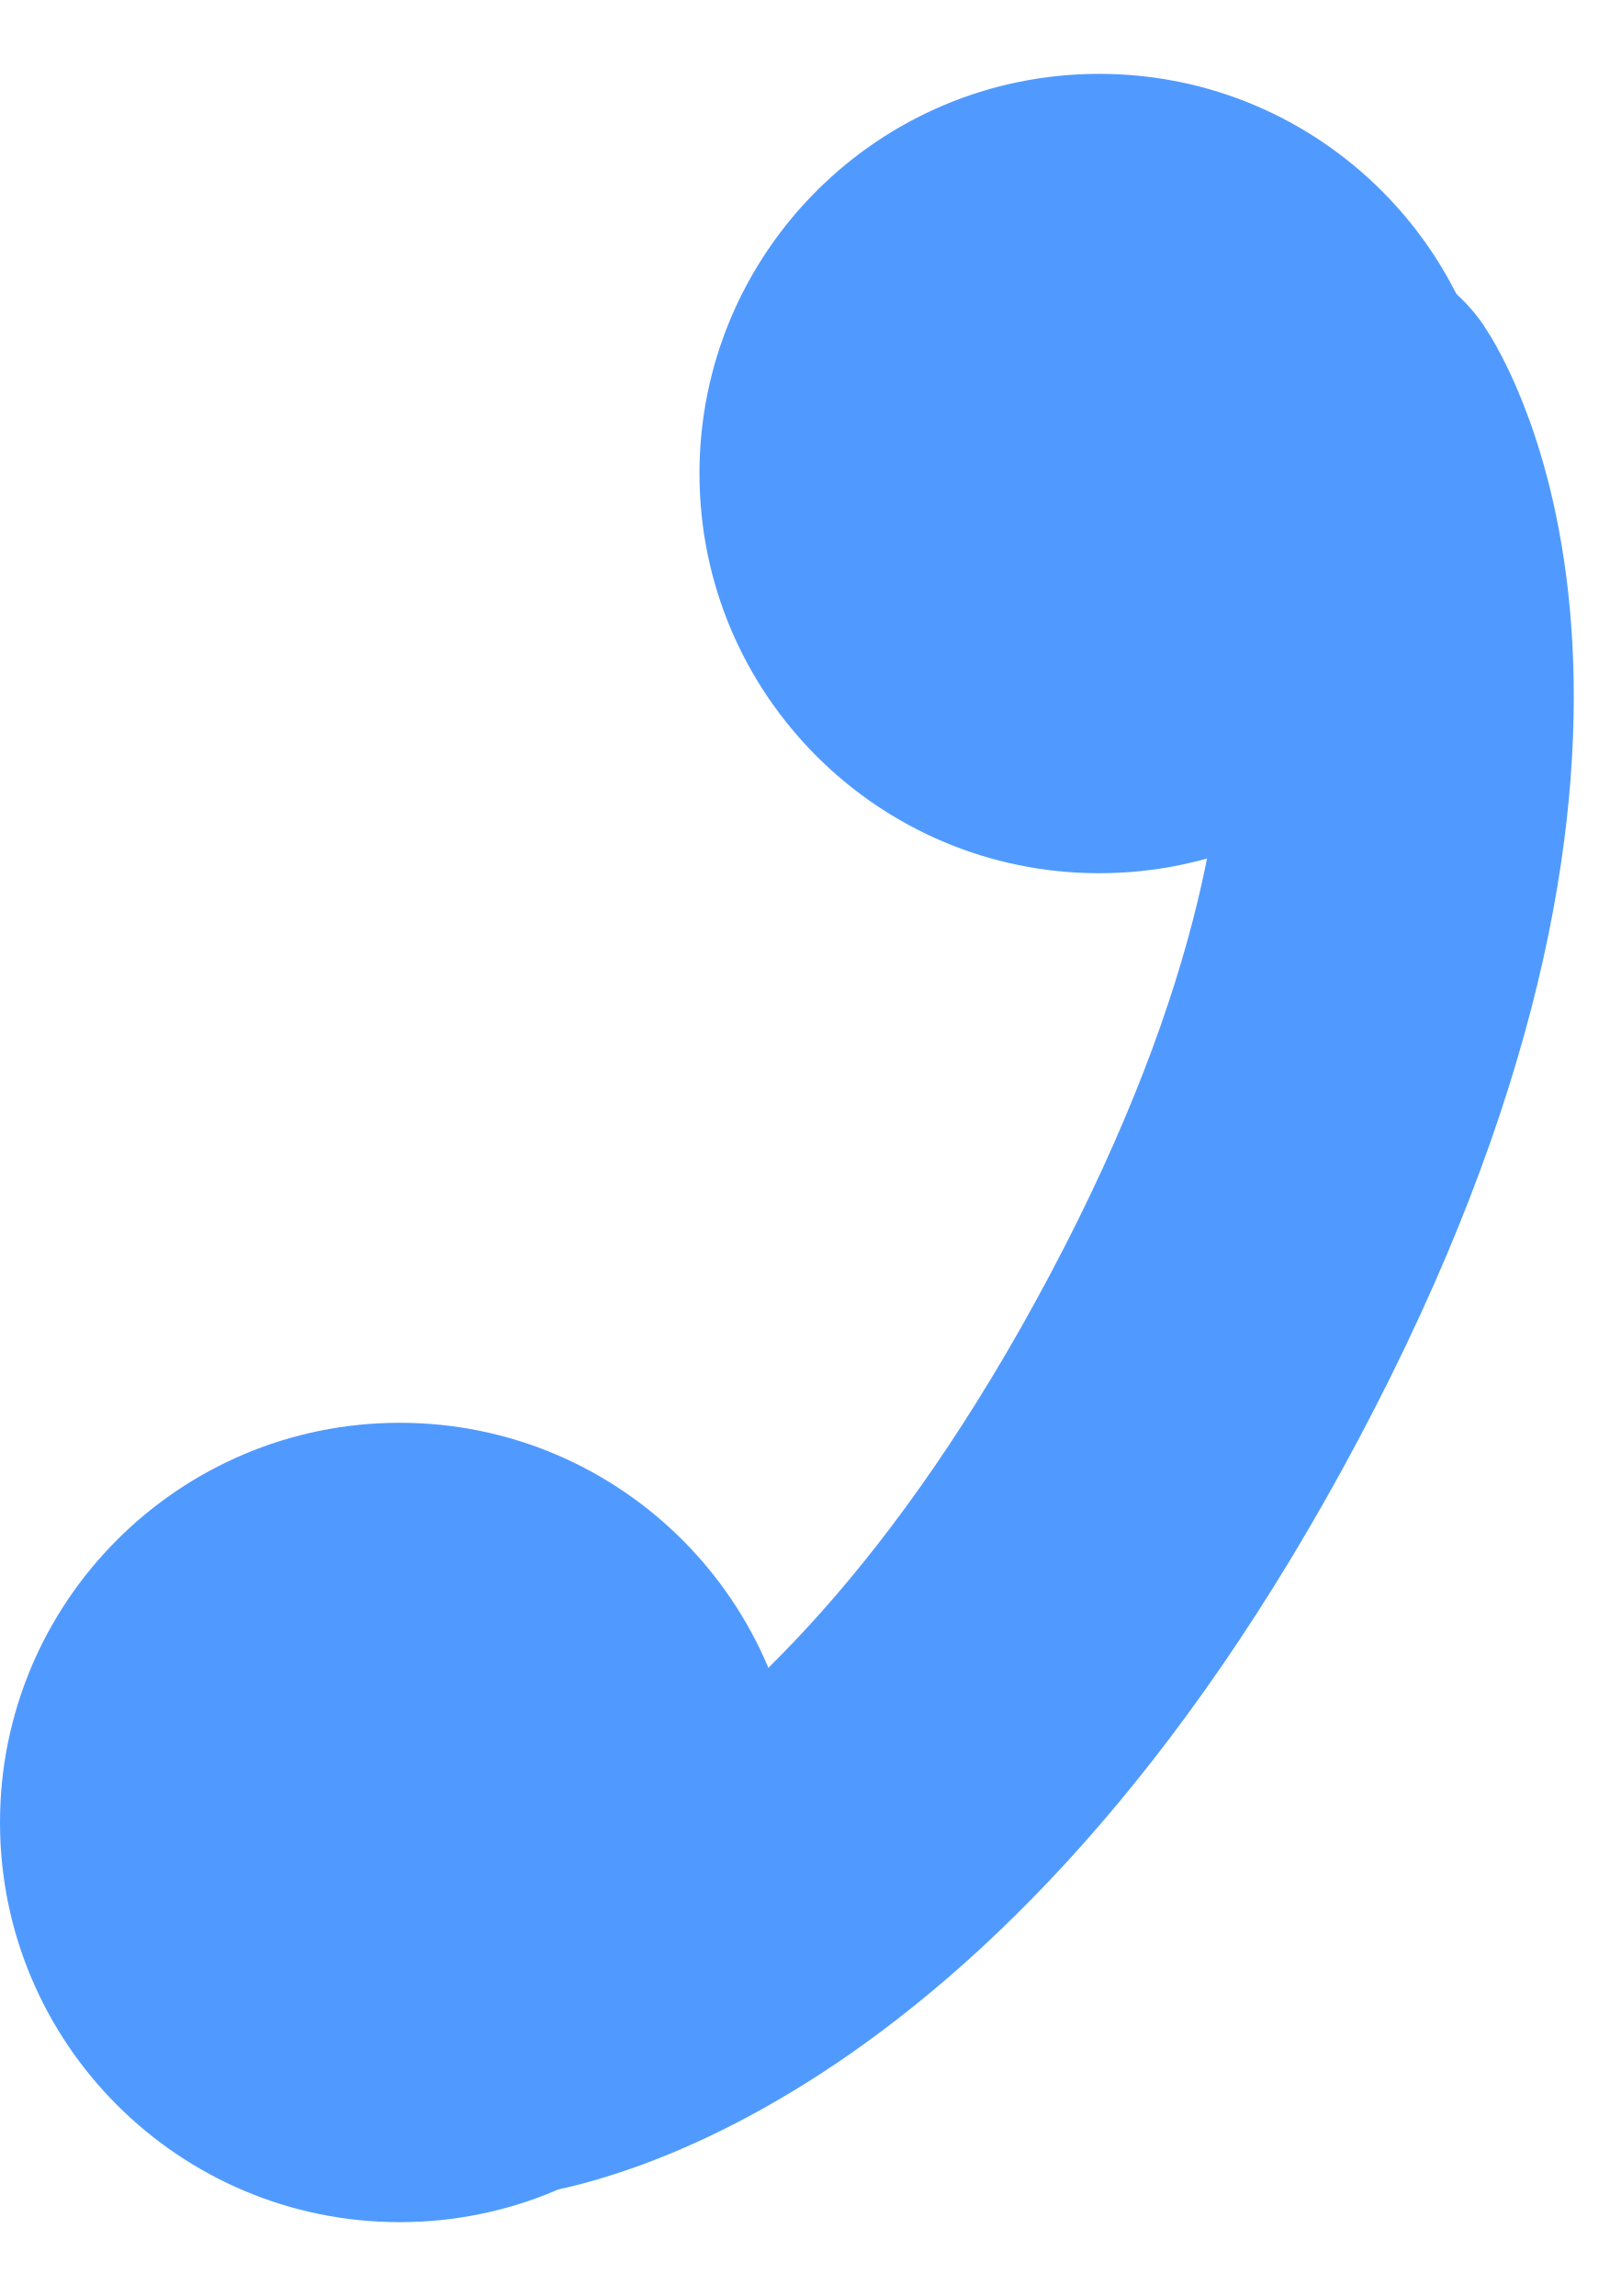
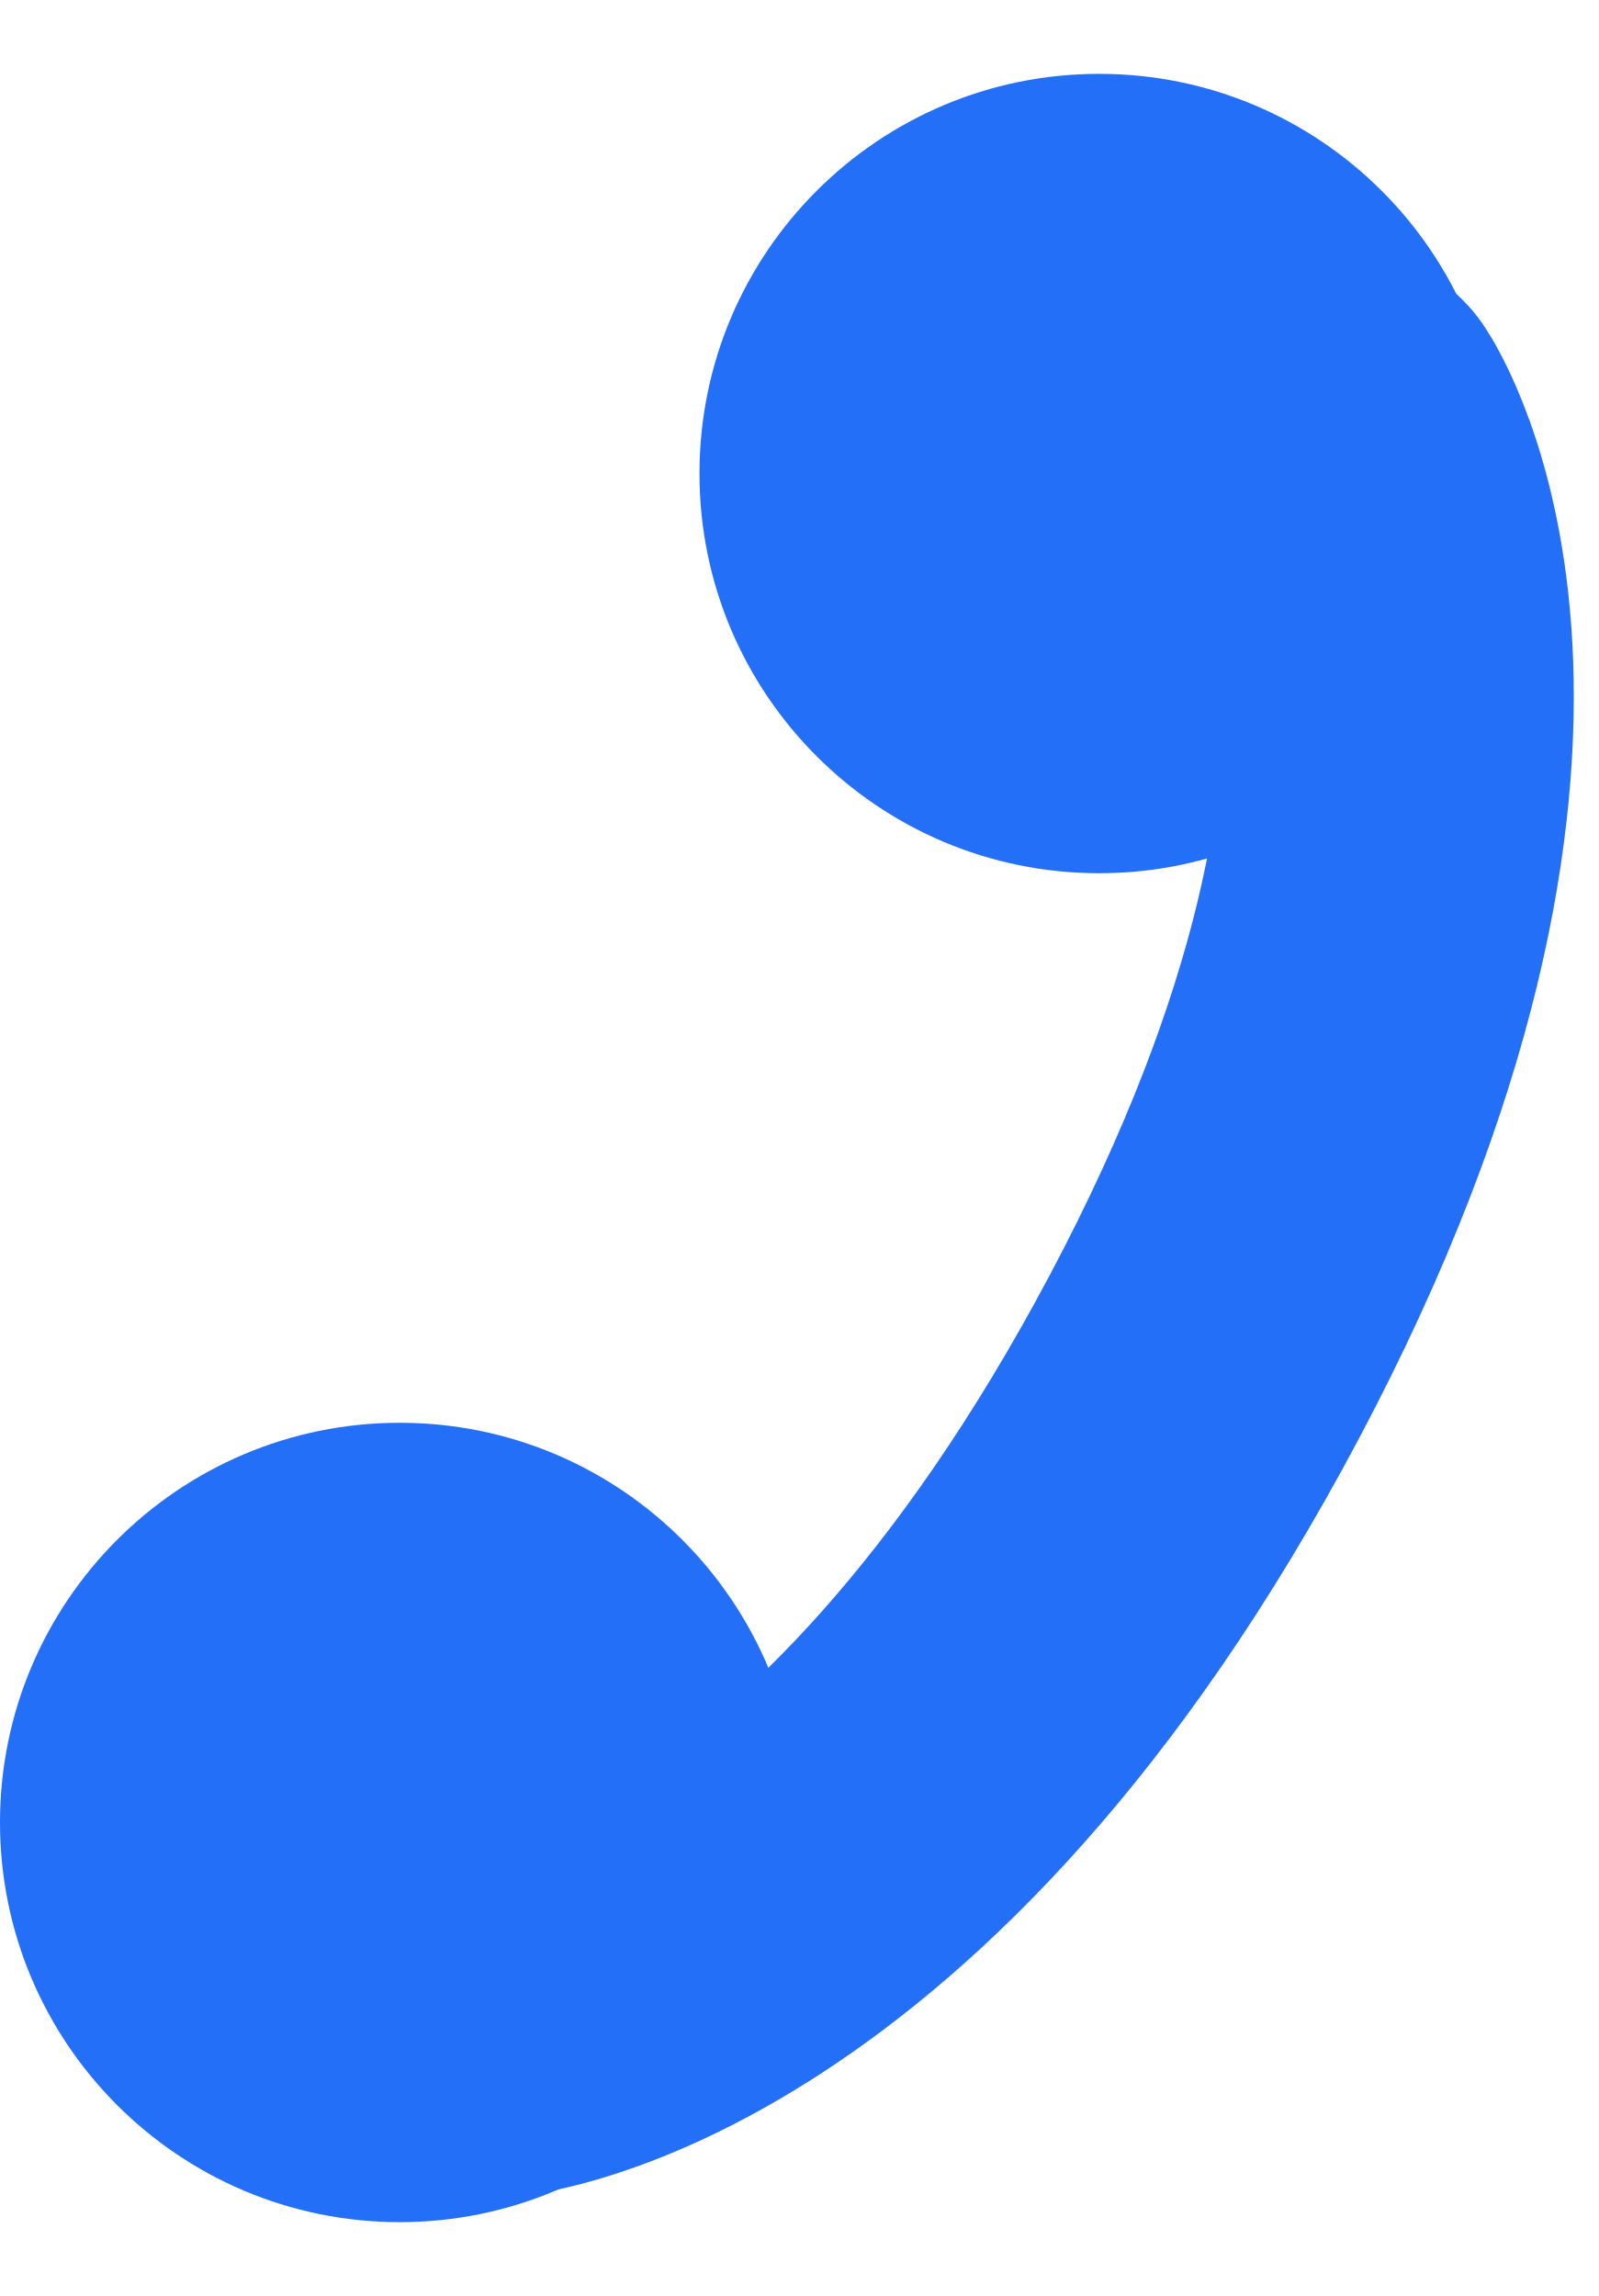
<svg xmlns="http://www.w3.org/2000/svg">
  <svg id="header-phone-svg" viewBox="0 0 32 43" fill="none">
-     <circle cx="22" cy="8" r="8" fill="#509aff" />
-     <path d="M16 35C16 39.418 12.418 43 8 43C3.582 43 0 39.418 0 35C0 30.582 3.582 27 8 27C12.418 27 16 30.582 16 35Z" fill="#509aff" />
-     <path d="M26.8 7C26.8 7 30.832 13 24.112 25.667C17.392 38.333 10 39 10 39" stroke="#509aff" stroke-width="7" stroke-linecap="round" />
+     <circle cx="22" cy="8" r="8" fill="#246ff8" />
+     <path d="M16 35C16 39.418 12.418 43 8 43C3.582 43 0 39.418 0 35C0 30.582 3.582 27 8 27C12.418 27 16 30.582 16 35Z" fill="#246ff8" />
+     <path d="M26.8 7C26.8 7 30.832 13 24.112 25.667C17.392 38.333 10 39 10 39" stroke="#246ff8" stroke-width="7" stroke-linecap="round" />
  </svg>
  <symbol id="full-star" viewBox="0 0 21 19">
    <path d="M9.549 0.927C9.848 0.006 11.152 0.006 11.451 0.927L13.082 5.946C13.216 6.358 13.6 6.637 14.033 6.637H19.311C20.279 6.637 20.682 7.877 19.898 8.446L15.629 11.548C15.278 11.803 15.132 12.254 15.265 12.666L16.896 17.686C17.196 18.607 16.141 19.373 15.357 18.804L11.088 15.702C10.737 15.447 10.263 15.447 9.912 15.702L5.643 18.804C4.859 19.373 3.804 18.607 4.104 17.686L5.735 12.666C5.868 12.254 5.722 11.803 5.371 11.548L1.102 8.446C0.318 7.877 0.721 6.637 1.689 6.637H6.967C7.4 6.637 7.784 6.358 7.918 5.946L9.549 0.927Z" />
  </symbol>
  <symbol id="half-star" viewBox="0 0 9 9">
    <g>
      <path d="M4.5 0.5L6.03 3.108L9 3.747L6.975 5.997L7.281 9L4.5 7.783L1.719 9L2.025 5.997L0 3.747L2.97 3.108L4.5 0.5Z" fill="#F2F2F2" />
      <path d="M1.719 9L4.5 7.783V0.5L2.97 3.108L0 3.747L2.025 5.997L1.719 9Z" fill="#FFCB45" />
    </g>
  </symbol>
  <symbol id="empty-star" viewBox="0 0 9 9">
    <path d="M4.5 0L6.03 2.608L9 3.247L6.975 5.497L7.281 8.5L4.5 7.283L1.719 8.5L2.025 5.497L0 3.247L2.97 2.608L4.5 0Z" fill="#F2F2F2" />
  </symbol>
</svg>
